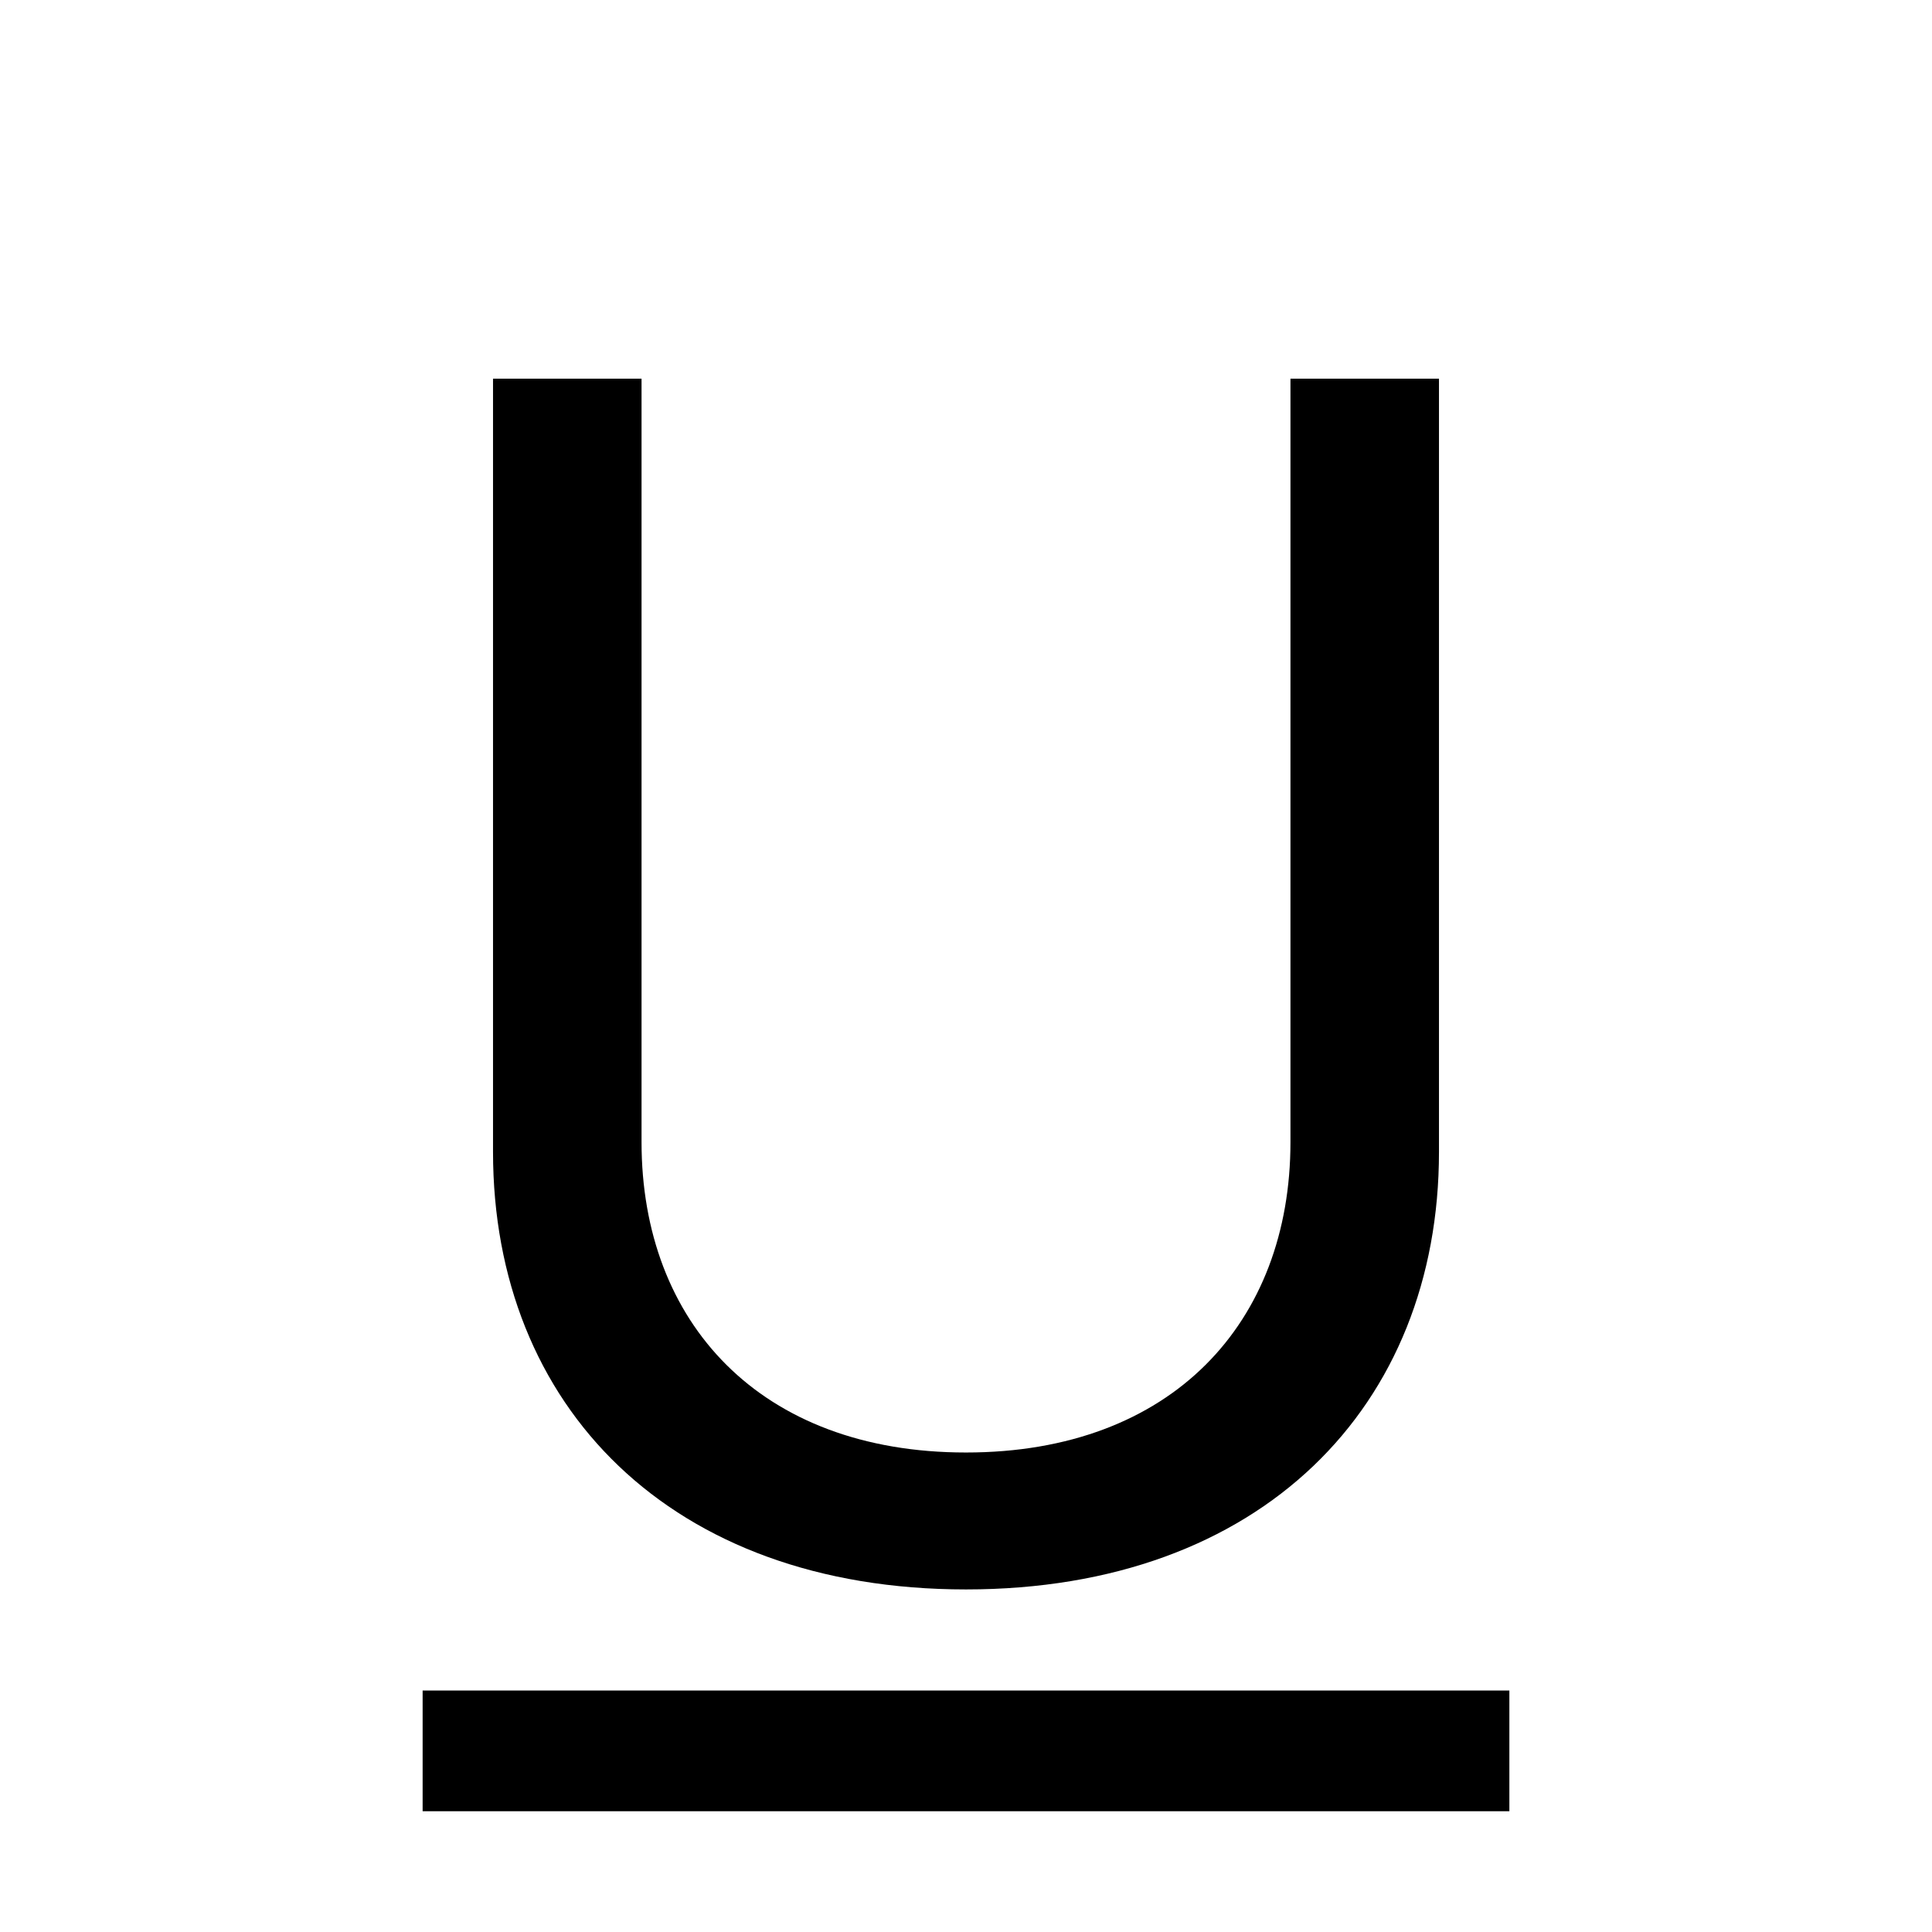
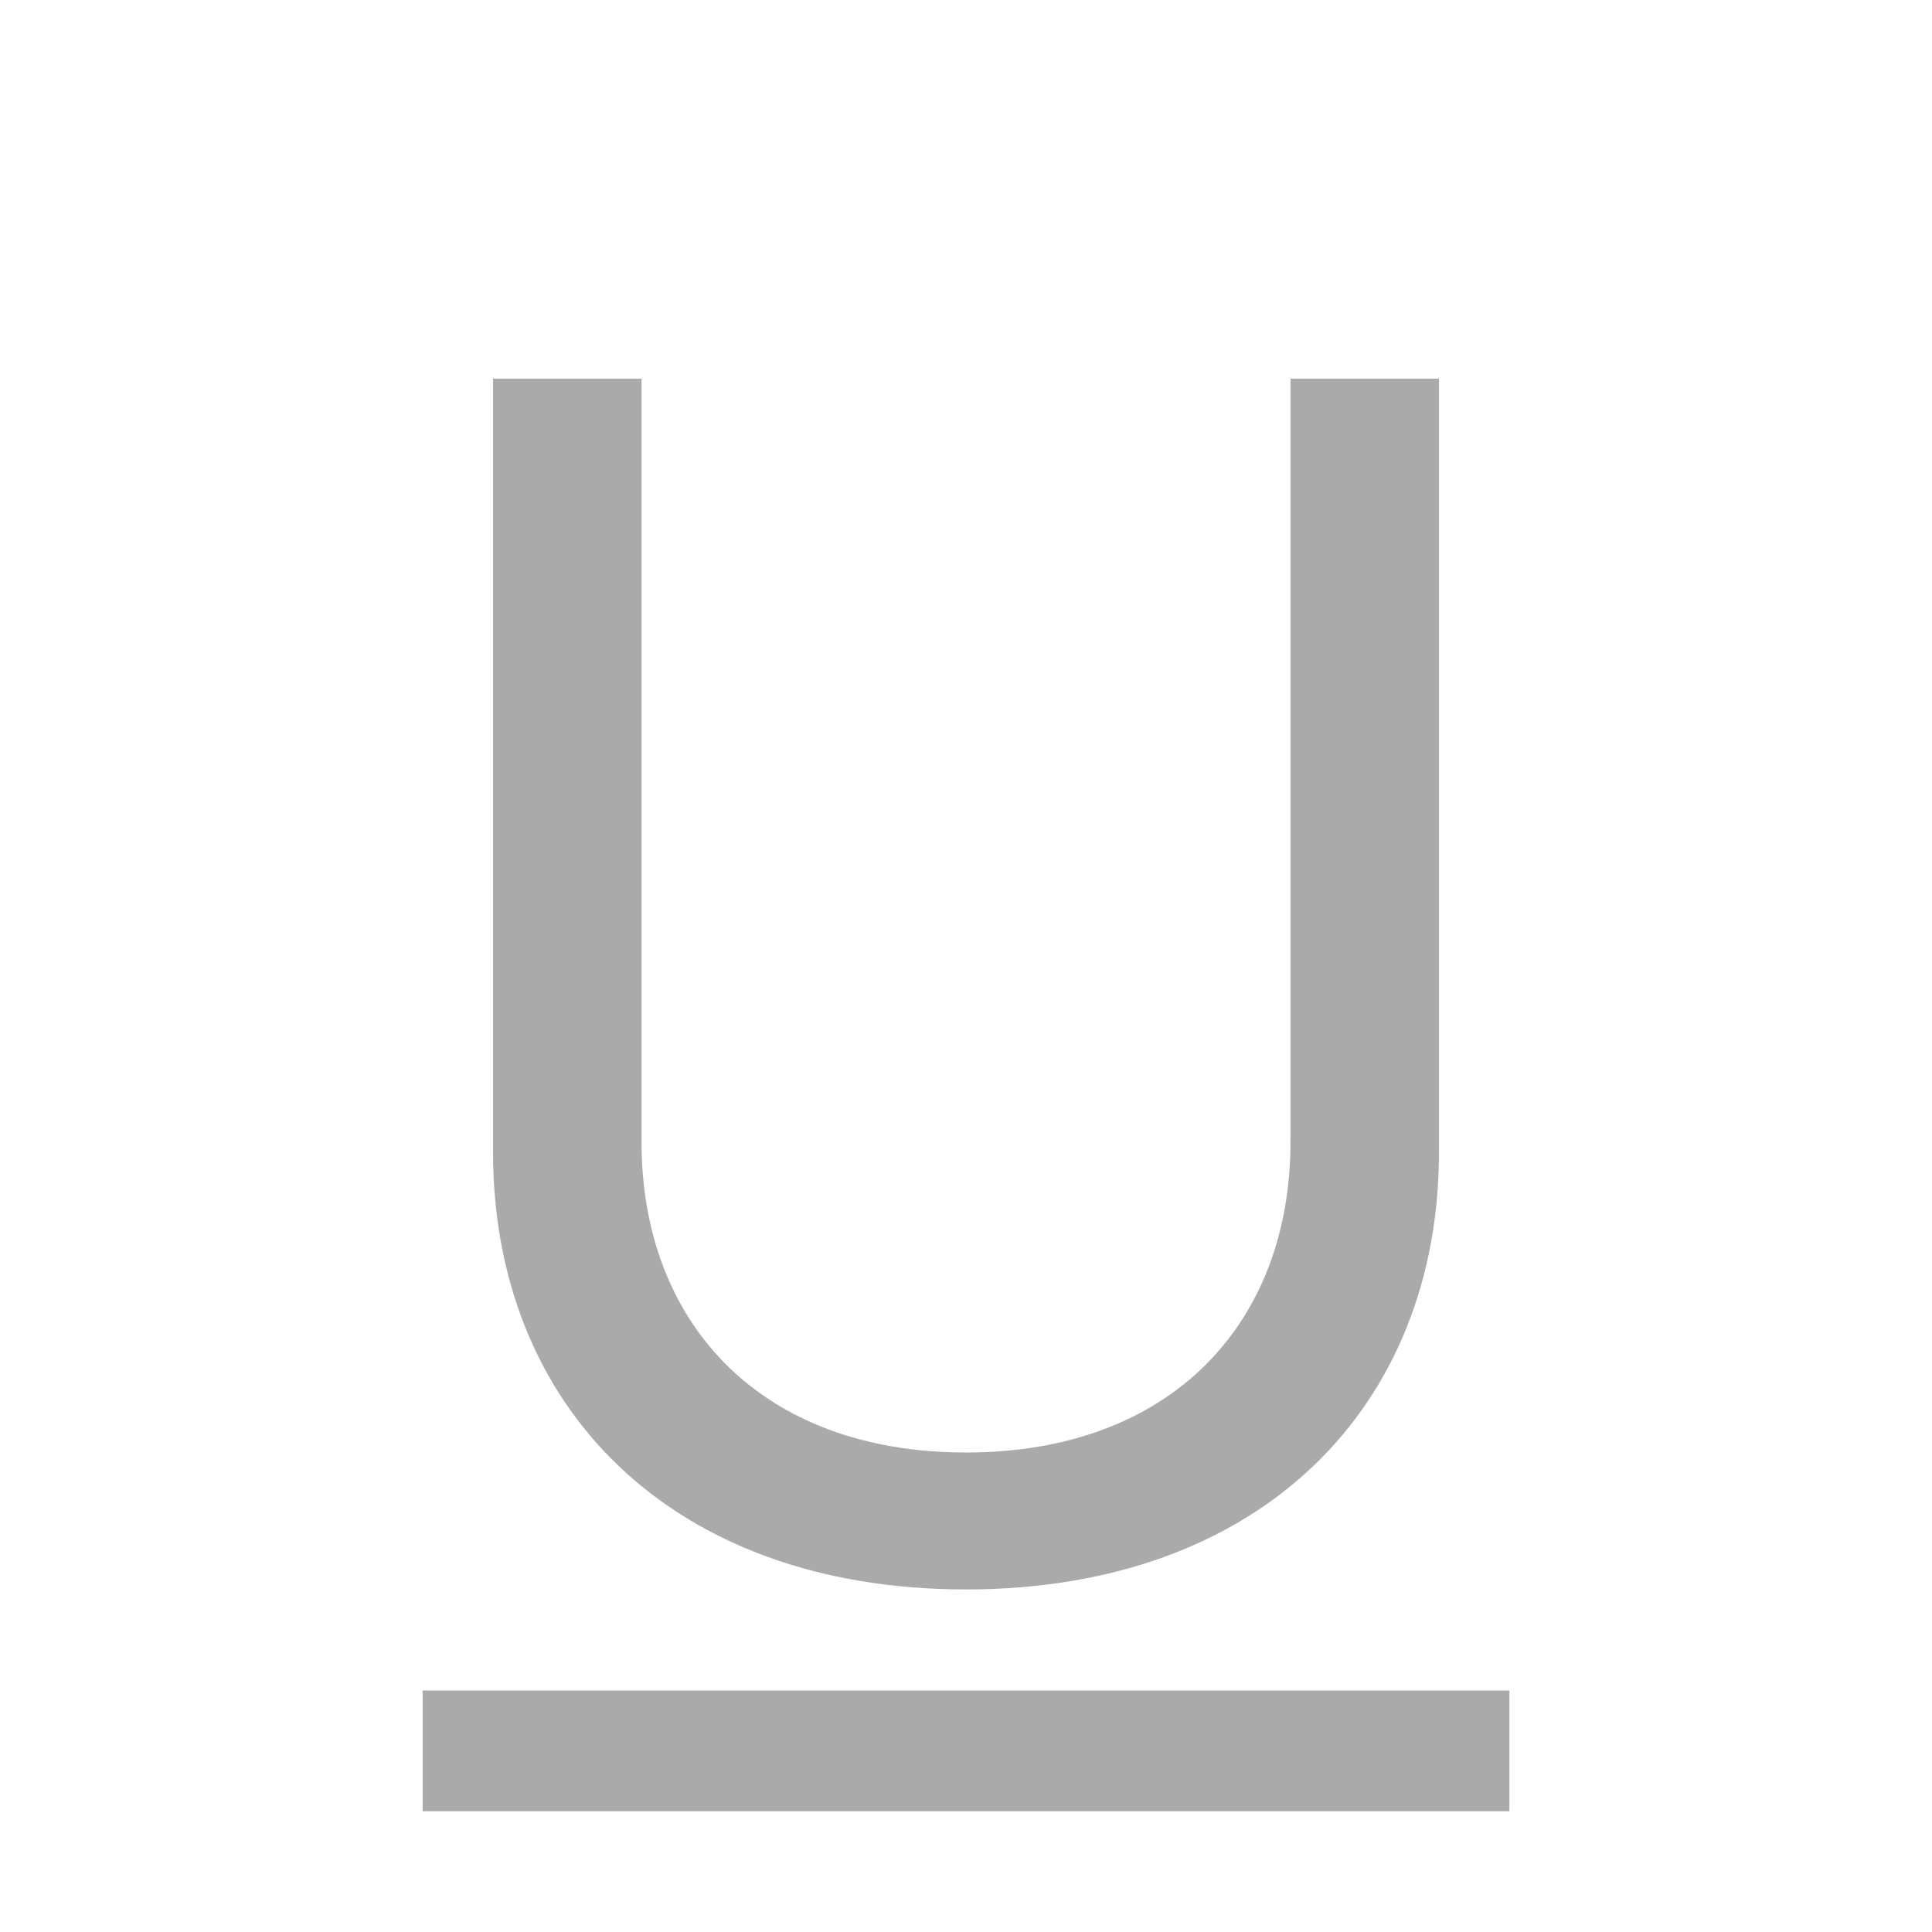
- <svg xmlns="http://www.w3.org/2000/svg" width="16" height="16" fill="currentColor" class="bi bi-type-underline" viewBox="0 0 16 16">
+ <svg xmlns="http://www.w3.org/2000/svg" width="16" height="16" fill="#aaa" class="bi bi-type-underline" viewBox="0 0 16 16">
  <path d="M5.313 3.136h-1.23V9.54c0 2.105 1.47 3.623 3.917 3.623s3.917-1.518 3.917-3.623V3.136h-1.23v6.323c0 1.49-.978 2.57-2.687 2.57-1.709 0-2.687-1.08-2.687-2.57V3.136zM12.5 15h-9v-1h9v1z" />
</svg>
